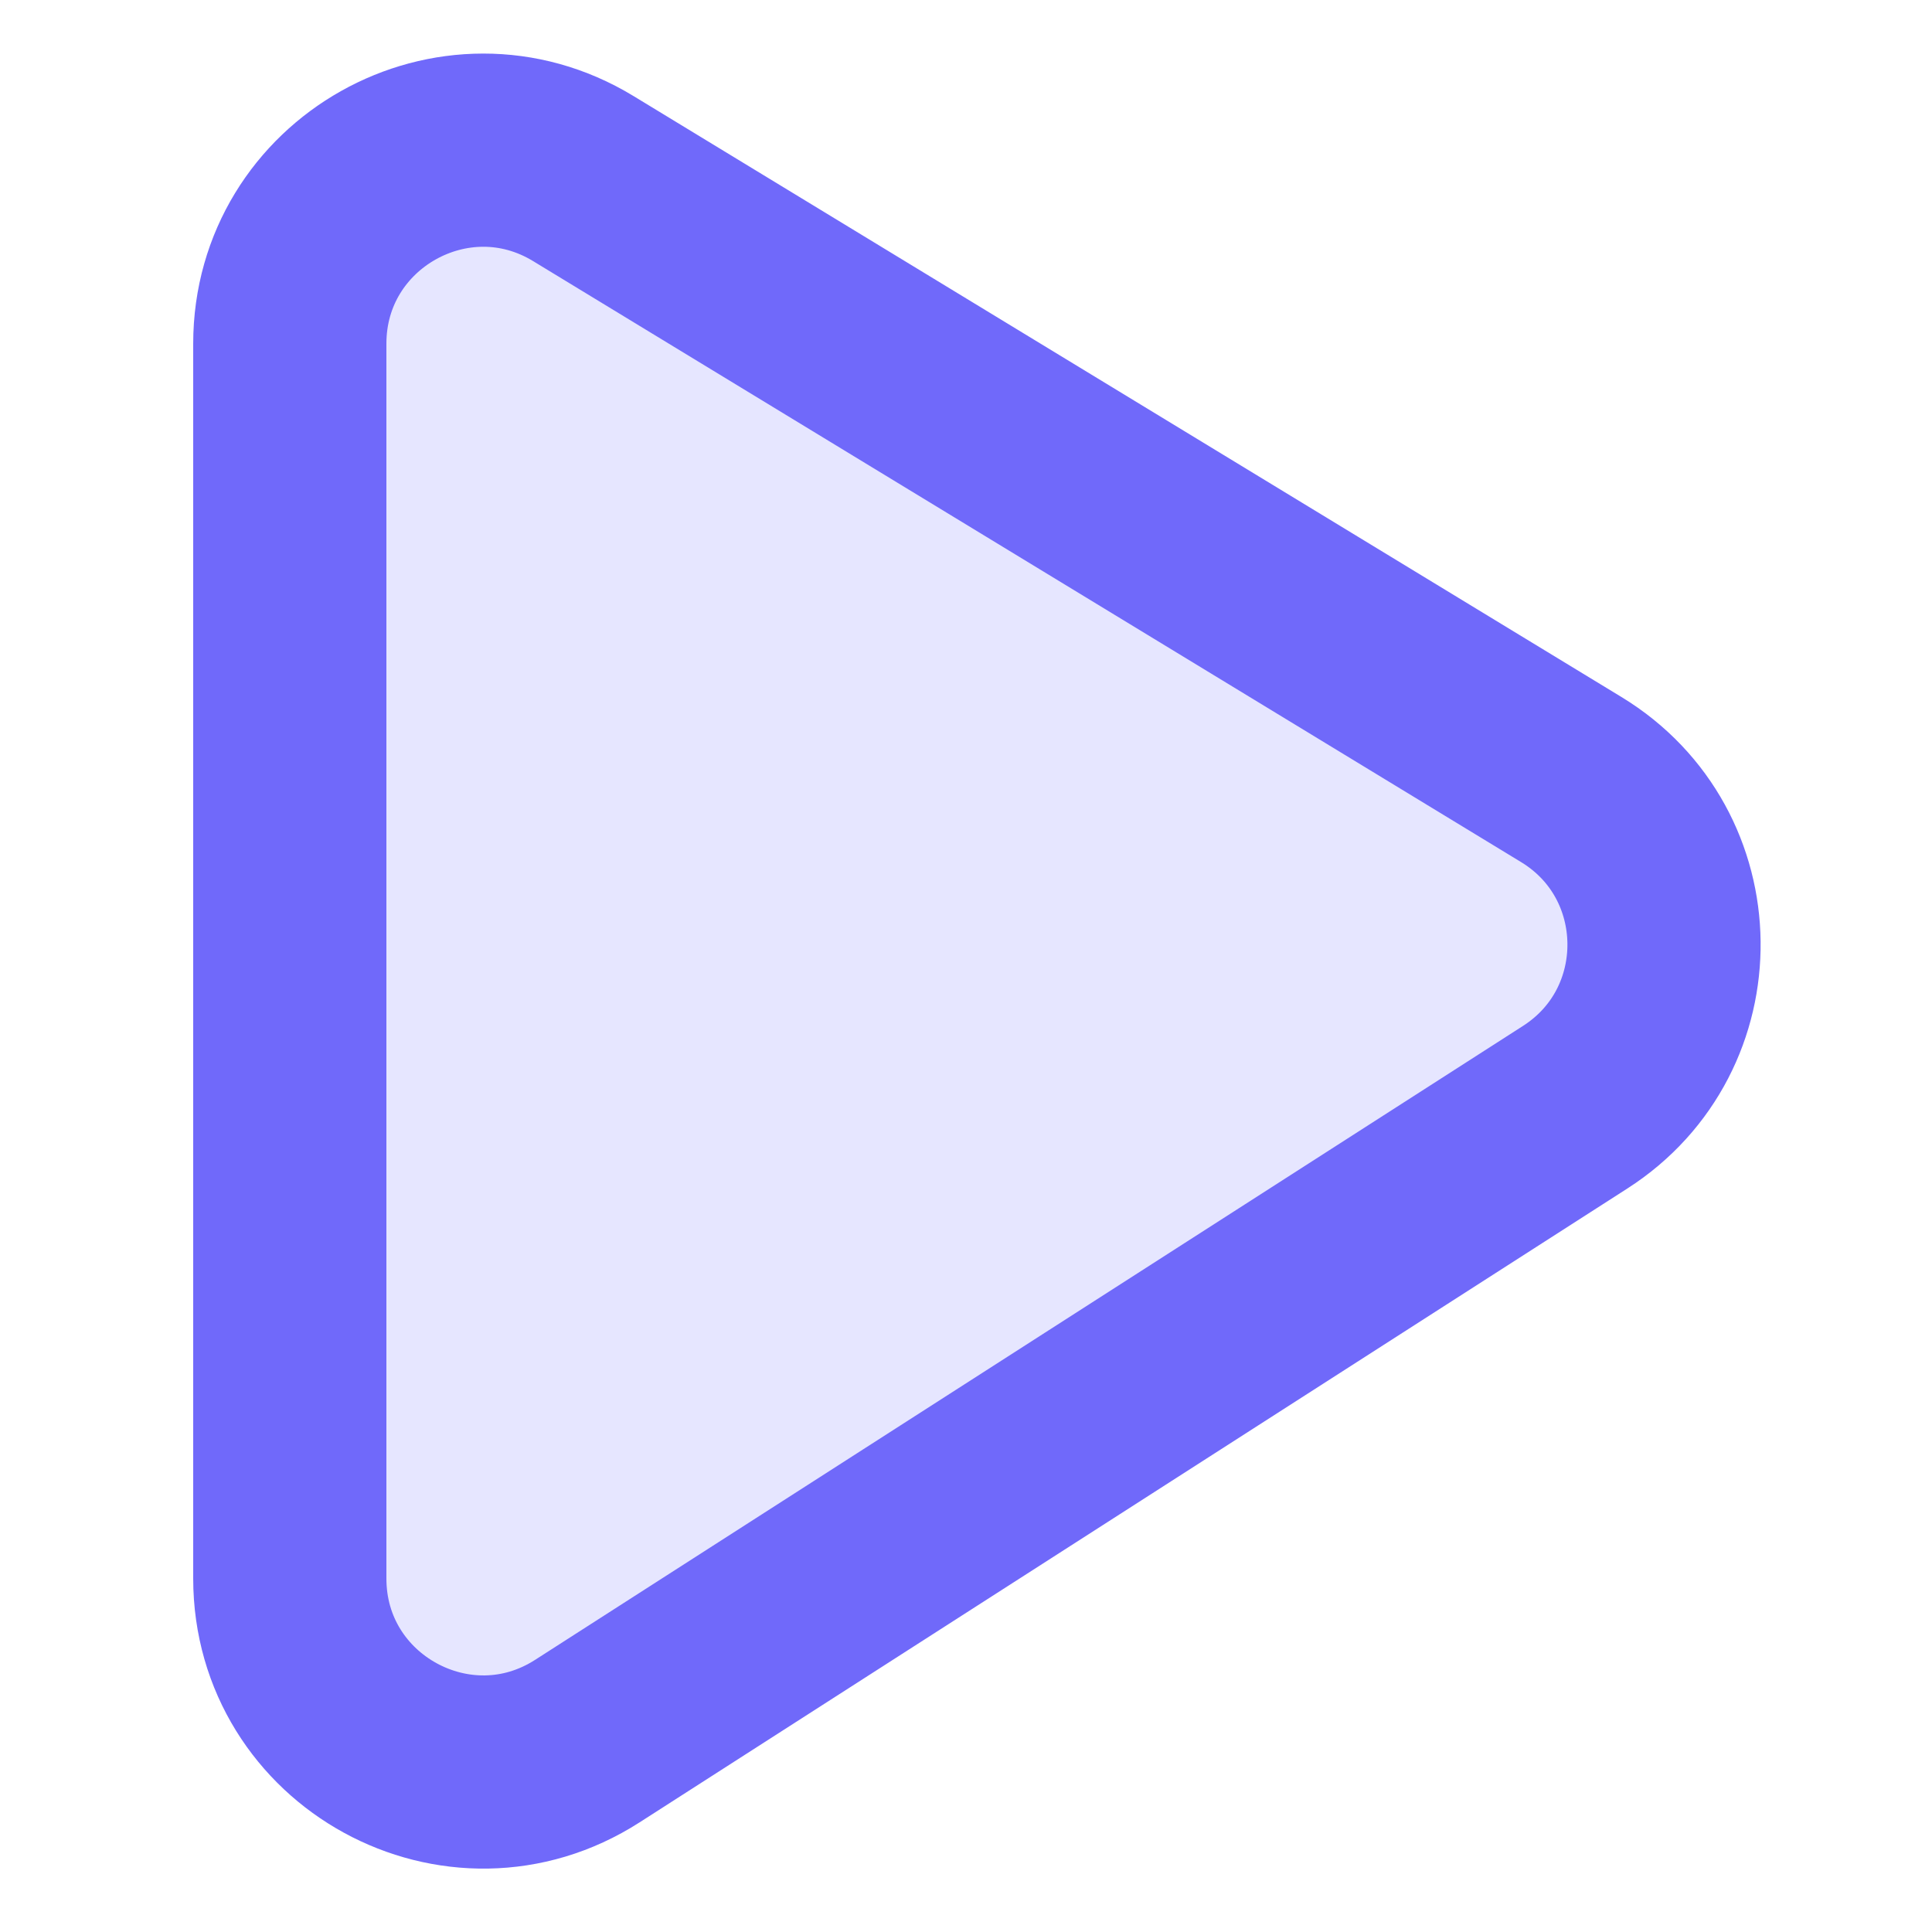
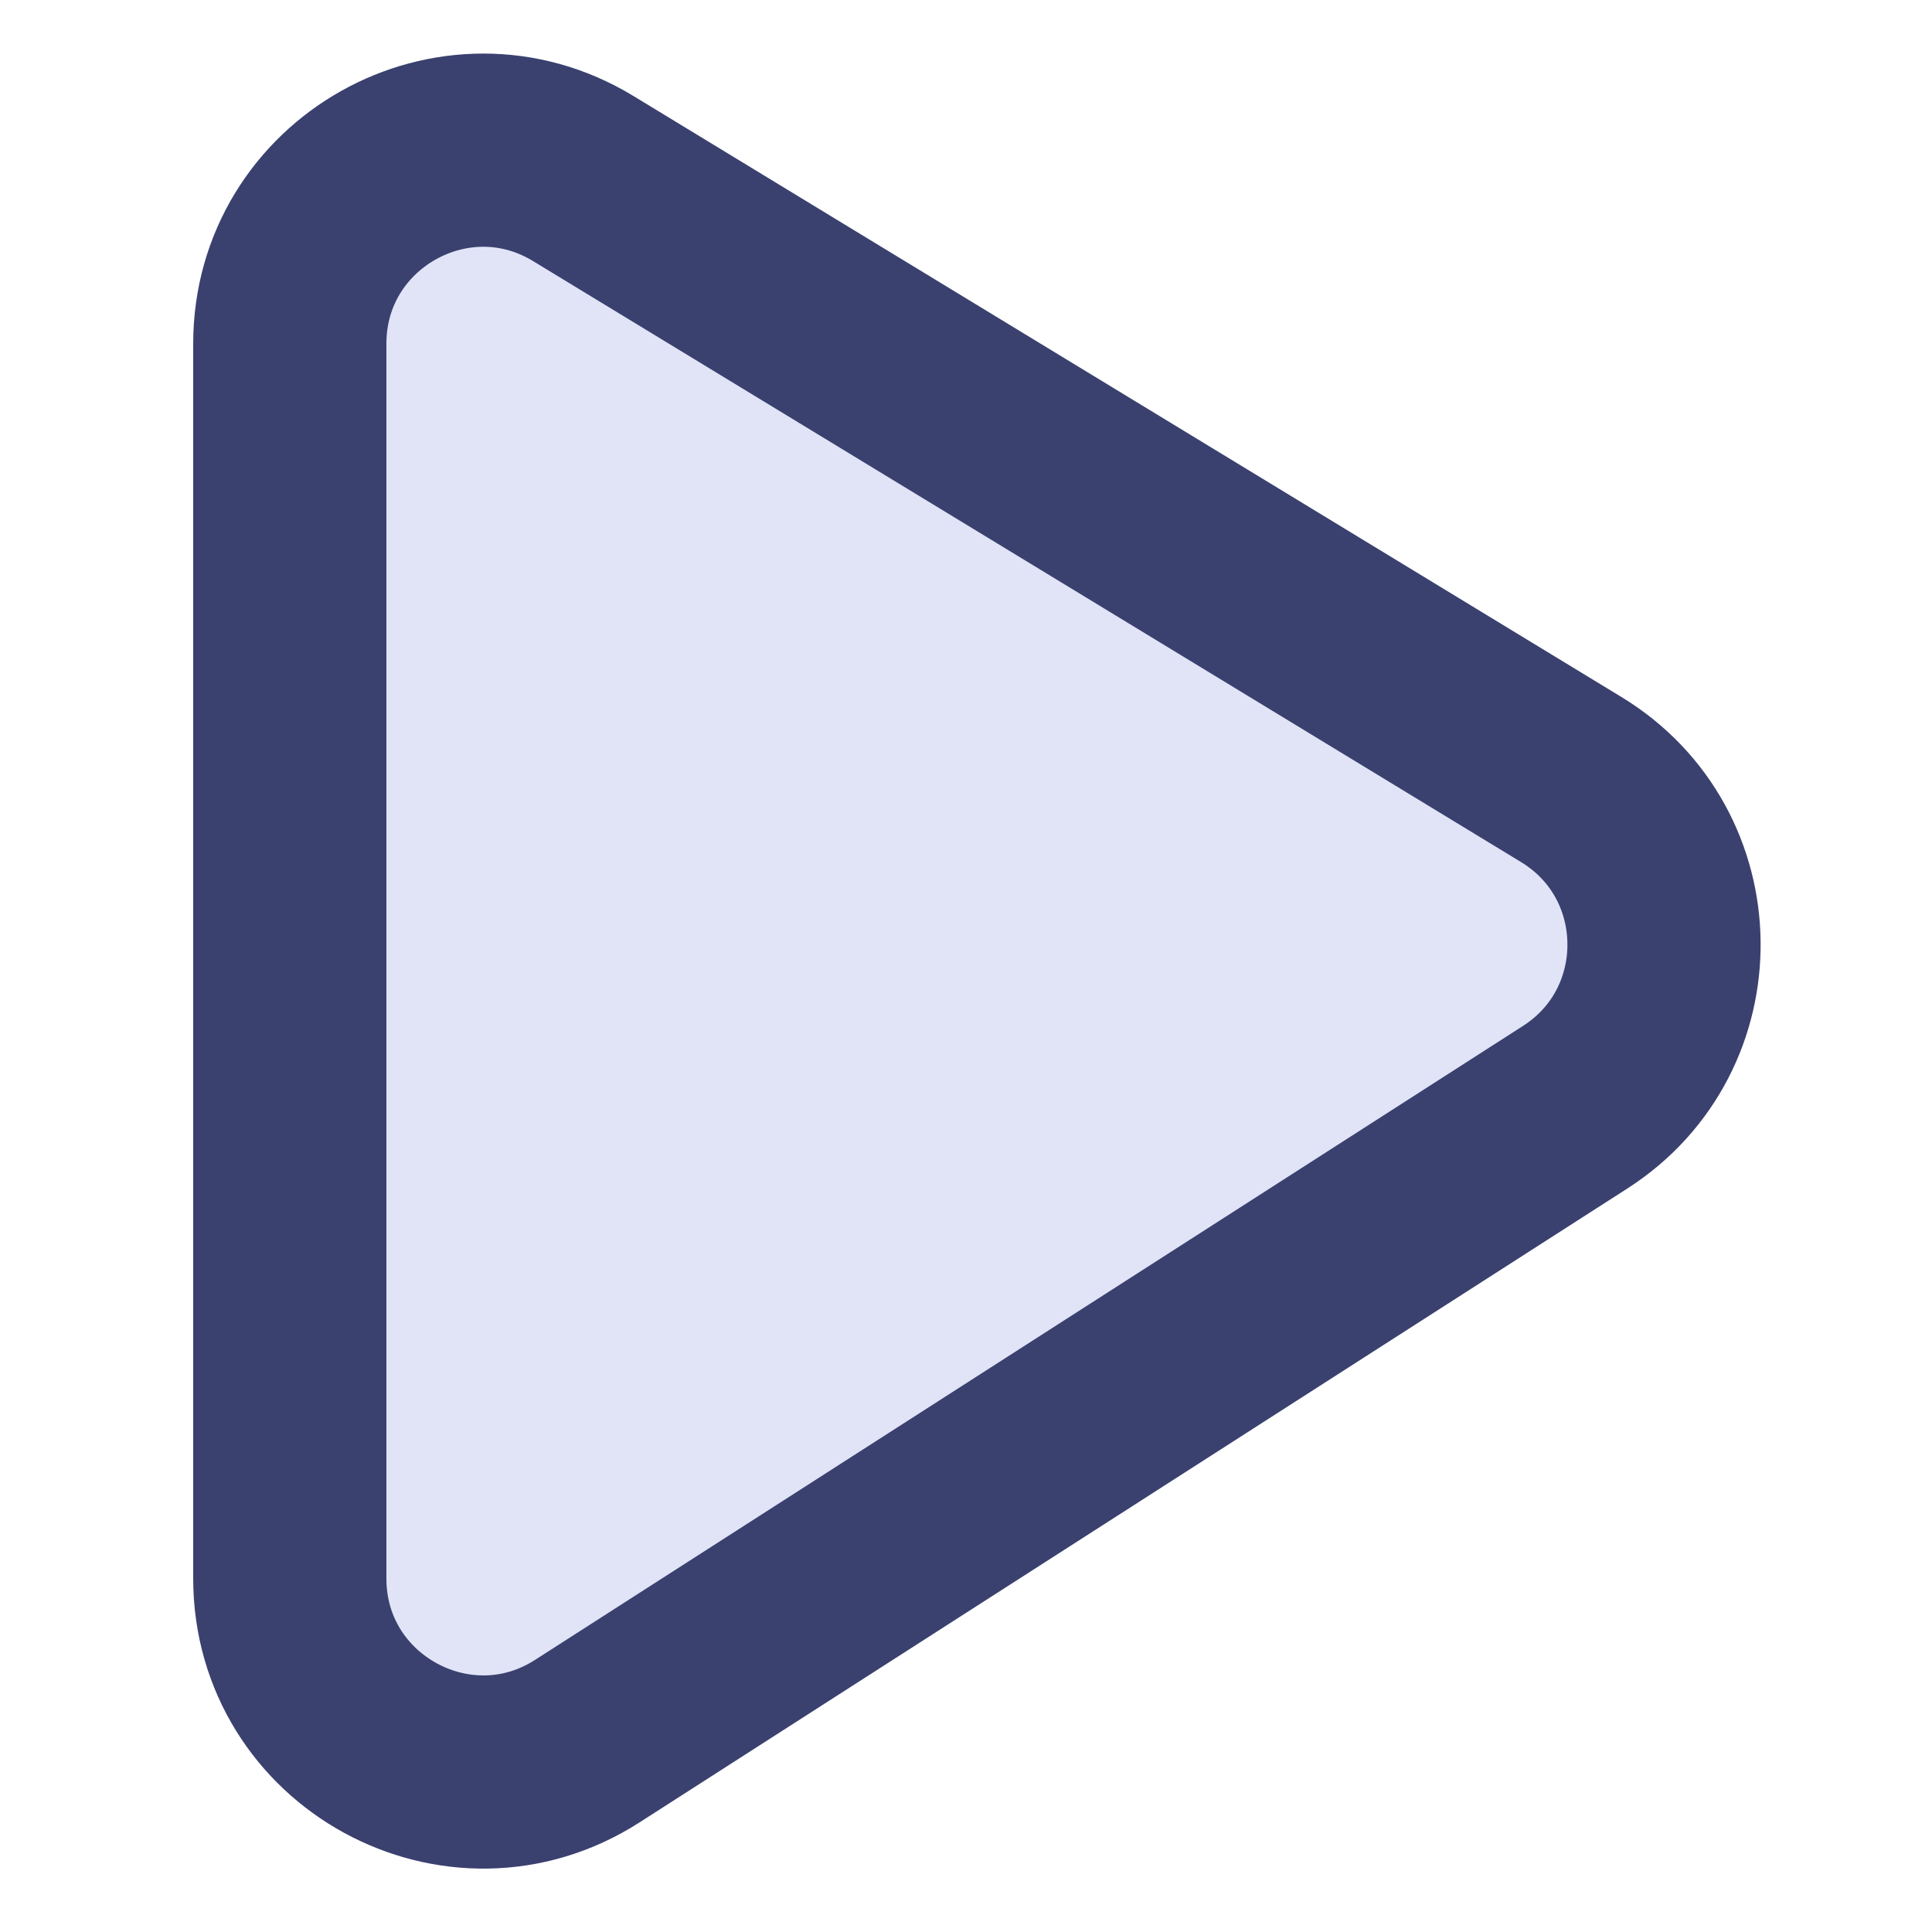
<svg xmlns="http://www.w3.org/2000/svg" width="20" height="20" viewBox="0 0 20 20" fill="none">
-   <path d="M3 16.34V3.558C3 1.998 4.707 1.038 6.039 1.849L16.266 8.07C17.528 8.838 17.55 10.664 16.306 11.462L6.08 18.024C4.749 18.878 3 17.922 3 16.34Z" fill="#E6E6FF" stroke="#7069FA" stroke-width="2" />
+   <path d="M3 16.34V3.558C3 1.998 4.707 1.038 6.039 1.849L16.266 8.07C17.528 8.838 17.55 10.664 16.306 11.462L6.08 18.024C4.749 18.878 3 17.922 3 16.34Z" fill="#E1E4F7" stroke="#3A416F" stroke-width="2" />
</svg>
